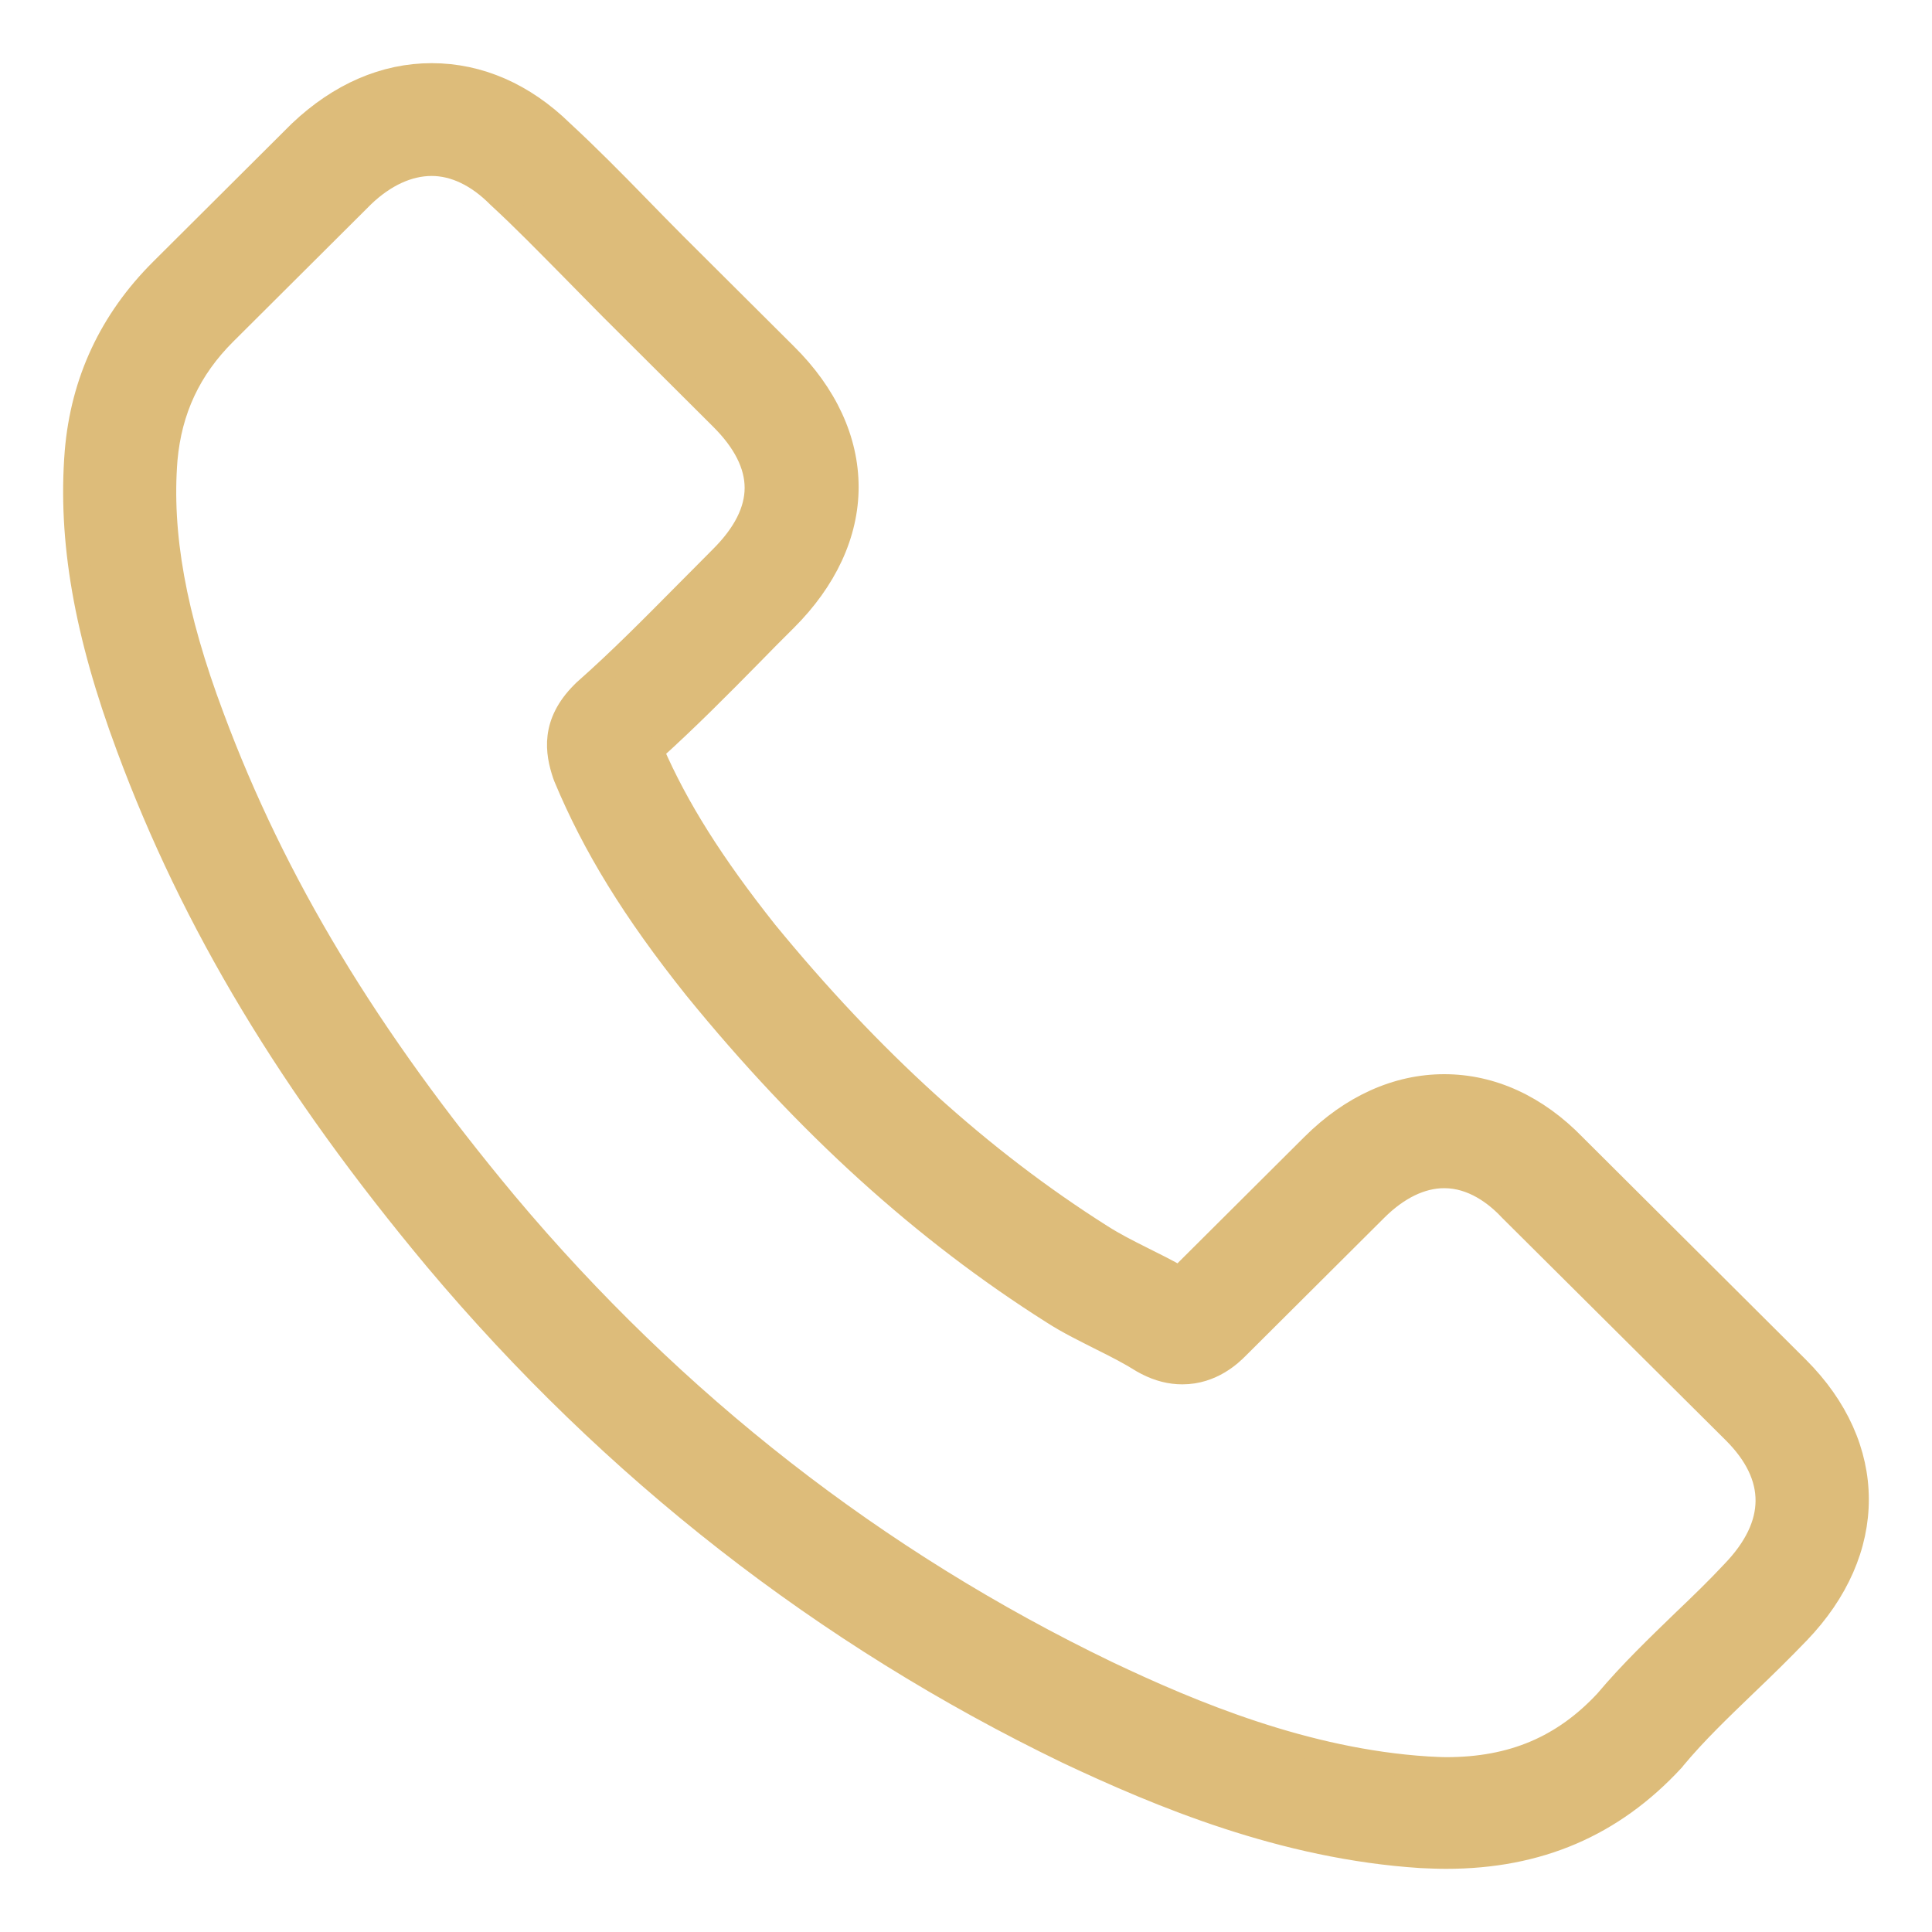
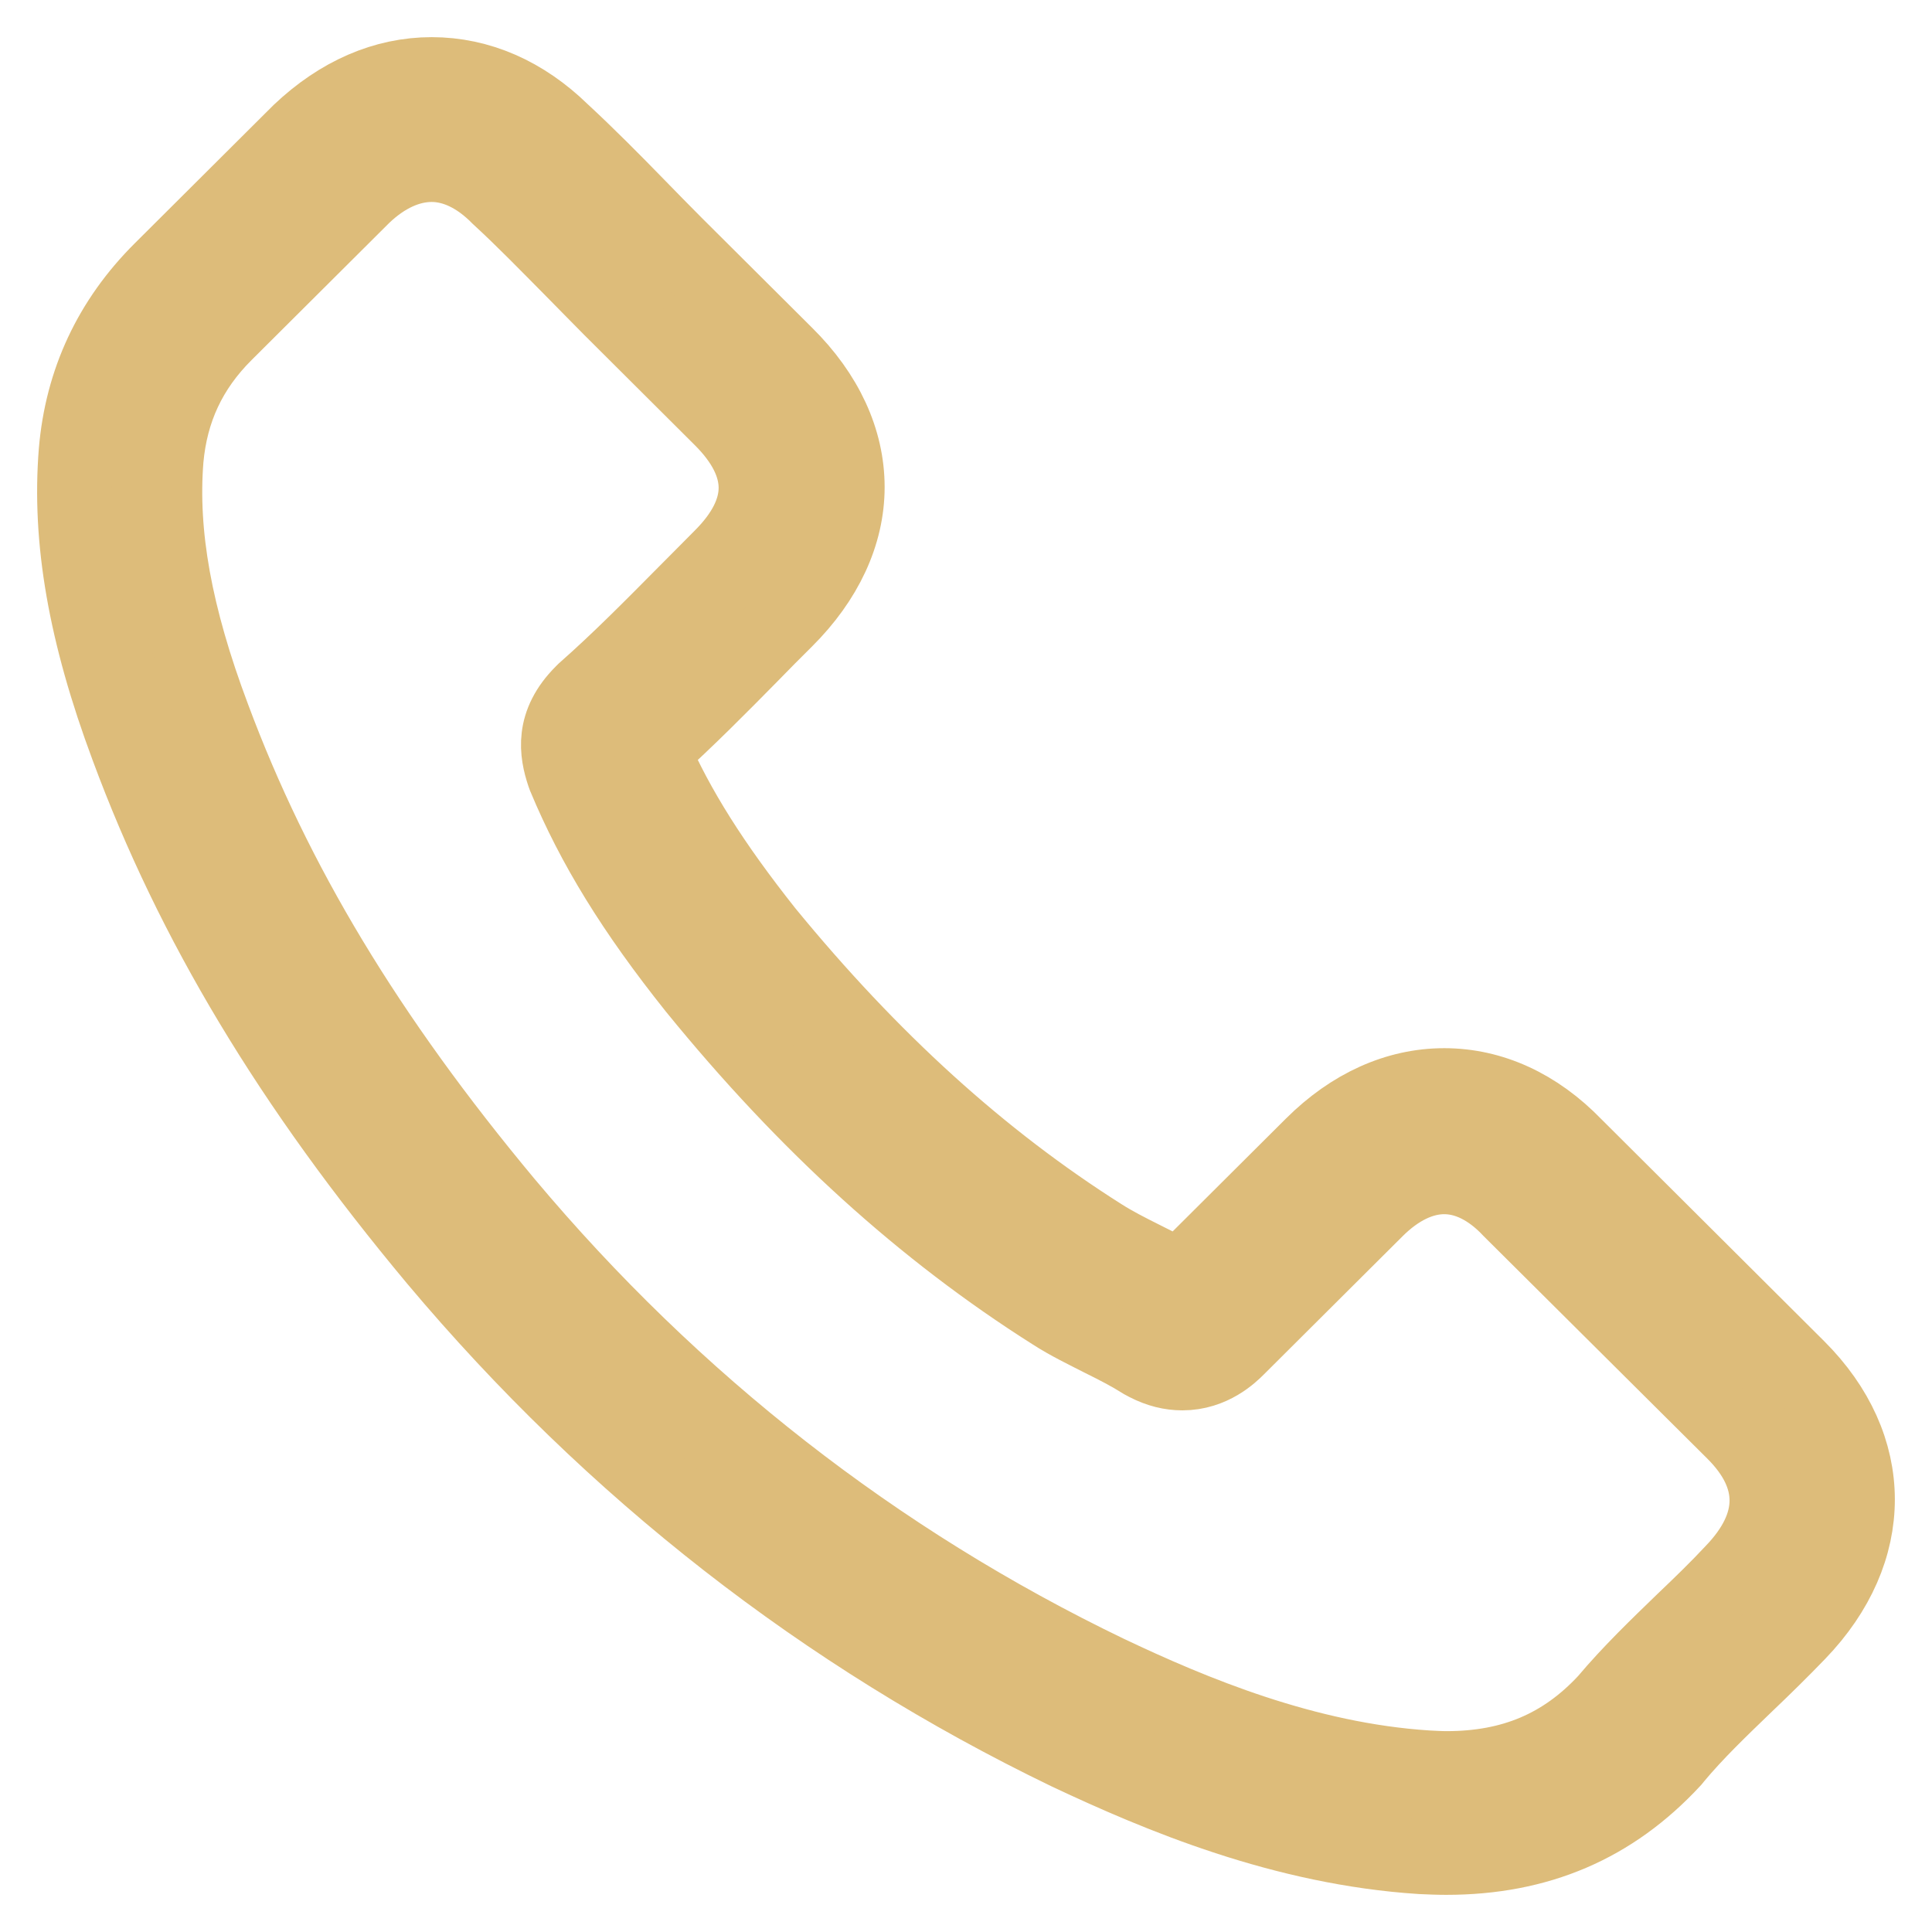
<svg xmlns="http://www.w3.org/2000/svg" width="26" height="26" viewBox="0 0 26 26" fill="none">
-   <path d="M5.863 16.954C8.24 19.783 11.1 22.011 14.365 23.588C15.608 24.174 17.27 24.871 19.122 24.99C19.237 24.995 19.347 25 19.462 25C20.704 25 21.703 24.572 22.517 23.692C22.521 23.687 22.532 23.677 22.537 23.667C22.826 23.319 23.155 23.006 23.5 22.673C23.735 22.449 23.974 22.215 24.204 21.976C25.267 20.872 25.267 19.47 24.194 18.401L21.194 15.412C20.684 14.885 20.076 14.606 19.436 14.606C18.797 14.606 18.183 14.885 17.659 15.407L15.872 17.187C15.707 17.093 15.538 17.008 15.378 16.929C15.178 16.829 14.994 16.735 14.829 16.63C13.202 15.601 11.724 14.258 10.311 12.533C9.597 11.632 9.118 10.877 8.784 10.106C9.253 9.683 9.692 9.24 10.117 8.808C10.266 8.654 10.421 8.499 10.576 8.345C11.115 7.808 11.405 7.186 11.405 6.555C11.405 5.923 11.12 5.302 10.576 4.765L9.088 3.283C8.914 3.109 8.749 2.939 8.579 2.765C8.25 2.427 7.905 2.079 7.566 1.766C7.052 1.264 6.448 1 5.809 1C5.175 1 4.566 1.264 4.031 1.771L2.164 3.631C1.486 4.307 1.101 5.128 1.021 6.077C0.926 7.266 1.146 8.529 1.715 10.056C2.589 12.418 3.907 14.611 5.863 16.954ZM2.239 6.182C2.299 5.521 2.554 4.968 3.033 4.491L4.89 2.641C5.18 2.363 5.499 2.218 5.809 2.218C6.113 2.218 6.423 2.363 6.707 2.651C7.042 2.959 7.356 3.283 7.696 3.626C7.865 3.8 8.04 3.974 8.215 4.153L9.702 5.635C10.012 5.943 10.171 6.257 10.171 6.565C10.171 6.873 10.012 7.186 9.702 7.495C9.548 7.649 9.393 7.808 9.238 7.962C8.774 8.43 8.339 8.872 7.86 9.295L7.835 9.32C7.421 9.733 7.486 10.126 7.586 10.424C7.591 10.439 7.596 10.449 7.601 10.464C7.985 11.384 8.519 12.259 9.353 13.303C10.85 15.143 12.428 16.571 14.165 17.67C14.38 17.809 14.609 17.918 14.824 18.028C15.024 18.127 15.208 18.222 15.373 18.326C15.393 18.336 15.408 18.346 15.428 18.356C15.593 18.441 15.752 18.48 15.912 18.48C16.312 18.48 16.571 18.227 16.656 18.142L18.523 16.282C18.812 15.994 19.127 15.84 19.436 15.84C19.816 15.84 20.125 16.073 20.32 16.282L23.33 19.276C23.929 19.873 23.924 20.519 23.315 21.151C23.106 21.375 22.886 21.588 22.651 21.812C22.302 22.15 21.938 22.499 21.608 22.891C21.034 23.508 20.35 23.797 19.466 23.797C19.382 23.797 19.292 23.791 19.207 23.787C17.57 23.682 16.047 23.046 14.904 22.503C11.799 21.007 9.073 18.883 6.812 16.188C4.95 13.955 3.697 11.876 2.868 9.648C2.354 8.281 2.159 7.182 2.239 6.182Z" fill="#DDBC7A" stroke="#DDBC7A" stroke-width="0.3" />
+   <path d="M5.863 16.954C8.24 19.783 11.1 22.011 14.365 23.588C15.608 24.174 17.27 24.871 19.122 24.99C19.237 24.995 19.347 25 19.462 25C20.704 25 21.703 24.572 22.517 23.692C22.521 23.687 22.532 23.677 22.537 23.667C22.826 23.319 23.155 23.006 23.5 22.673C23.735 22.449 23.974 22.215 24.204 21.976C25.267 20.872 25.267 19.47 24.194 18.401L21.194 15.412C20.684 14.885 20.076 14.606 19.436 14.606C18.797 14.606 18.183 14.885 17.659 15.407L15.872 17.187C15.707 17.093 15.538 17.008 15.378 16.929C15.178 16.829 14.994 16.735 14.829 16.63C13.202 15.601 11.724 14.258 10.311 12.533C9.597 11.632 9.118 10.877 8.784 10.106C9.253 9.683 9.692 9.24 10.117 8.808C10.266 8.654 10.421 8.499 10.576 8.345C11.115 7.808 11.405 7.186 11.405 6.555C11.405 5.923 11.12 5.302 10.576 4.765L9.088 3.283C8.914 3.109 8.749 2.939 8.579 2.765C8.25 2.427 7.905 2.079 7.566 1.766C7.052 1.264 6.448 1 5.809 1C5.175 1 4.566 1.264 4.031 1.771L2.164 3.631C1.486 4.307 1.101 5.128 1.021 6.077C0.926 7.266 1.146 8.529 1.715 10.056C2.589 12.418 3.907 14.611 5.863 16.954ZM2.239 6.182C2.299 5.521 2.554 4.968 3.033 4.491L4.89 2.641C5.18 2.363 5.499 2.218 5.809 2.218C6.113 2.218 6.423 2.363 6.707 2.651C7.042 2.959 7.356 3.283 7.696 3.626C7.865 3.8 8.04 3.974 8.215 4.153L9.702 5.635C10.012 5.943 10.171 6.257 10.171 6.565C10.171 6.873 10.012 7.186 9.702 7.495C9.548 7.649 9.393 7.808 9.238 7.962C8.774 8.43 8.339 8.872 7.86 9.295L7.835 9.32C7.421 9.733 7.486 10.126 7.586 10.424C7.591 10.439 7.596 10.449 7.601 10.464C7.985 11.384 8.519 12.259 9.353 13.303C10.85 15.143 12.428 16.571 14.165 17.67C14.38 17.809 14.609 17.918 14.824 18.028C15.024 18.127 15.208 18.222 15.373 18.326C15.393 18.336 15.408 18.346 15.428 18.356C15.593 18.441 15.752 18.48 15.912 18.48C16.312 18.48 16.571 18.227 16.656 18.142L18.523 16.282C18.812 15.994 19.127 15.84 19.436 15.84C19.816 15.84 20.125 16.073 20.32 16.282L23.33 19.276C23.929 19.873 23.924 20.519 23.315 21.151C23.106 21.375 22.886 21.588 22.651 21.812C22.302 22.15 21.938 22.499 21.608 22.891C21.034 23.508 20.35 23.797 19.466 23.797C19.382 23.797 19.292 23.791 19.207 23.787C17.57 23.682 16.047 23.046 14.904 22.503C11.799 21.007 9.073 18.883 6.812 16.188C4.95 13.955 3.697 11.876 2.868 9.648C2.354 8.281 2.159 7.182 2.239 6.182Z" fill="#DDBC7A" stroke="#DDBC7A" strokeWidth="0.3" />
</svg>
